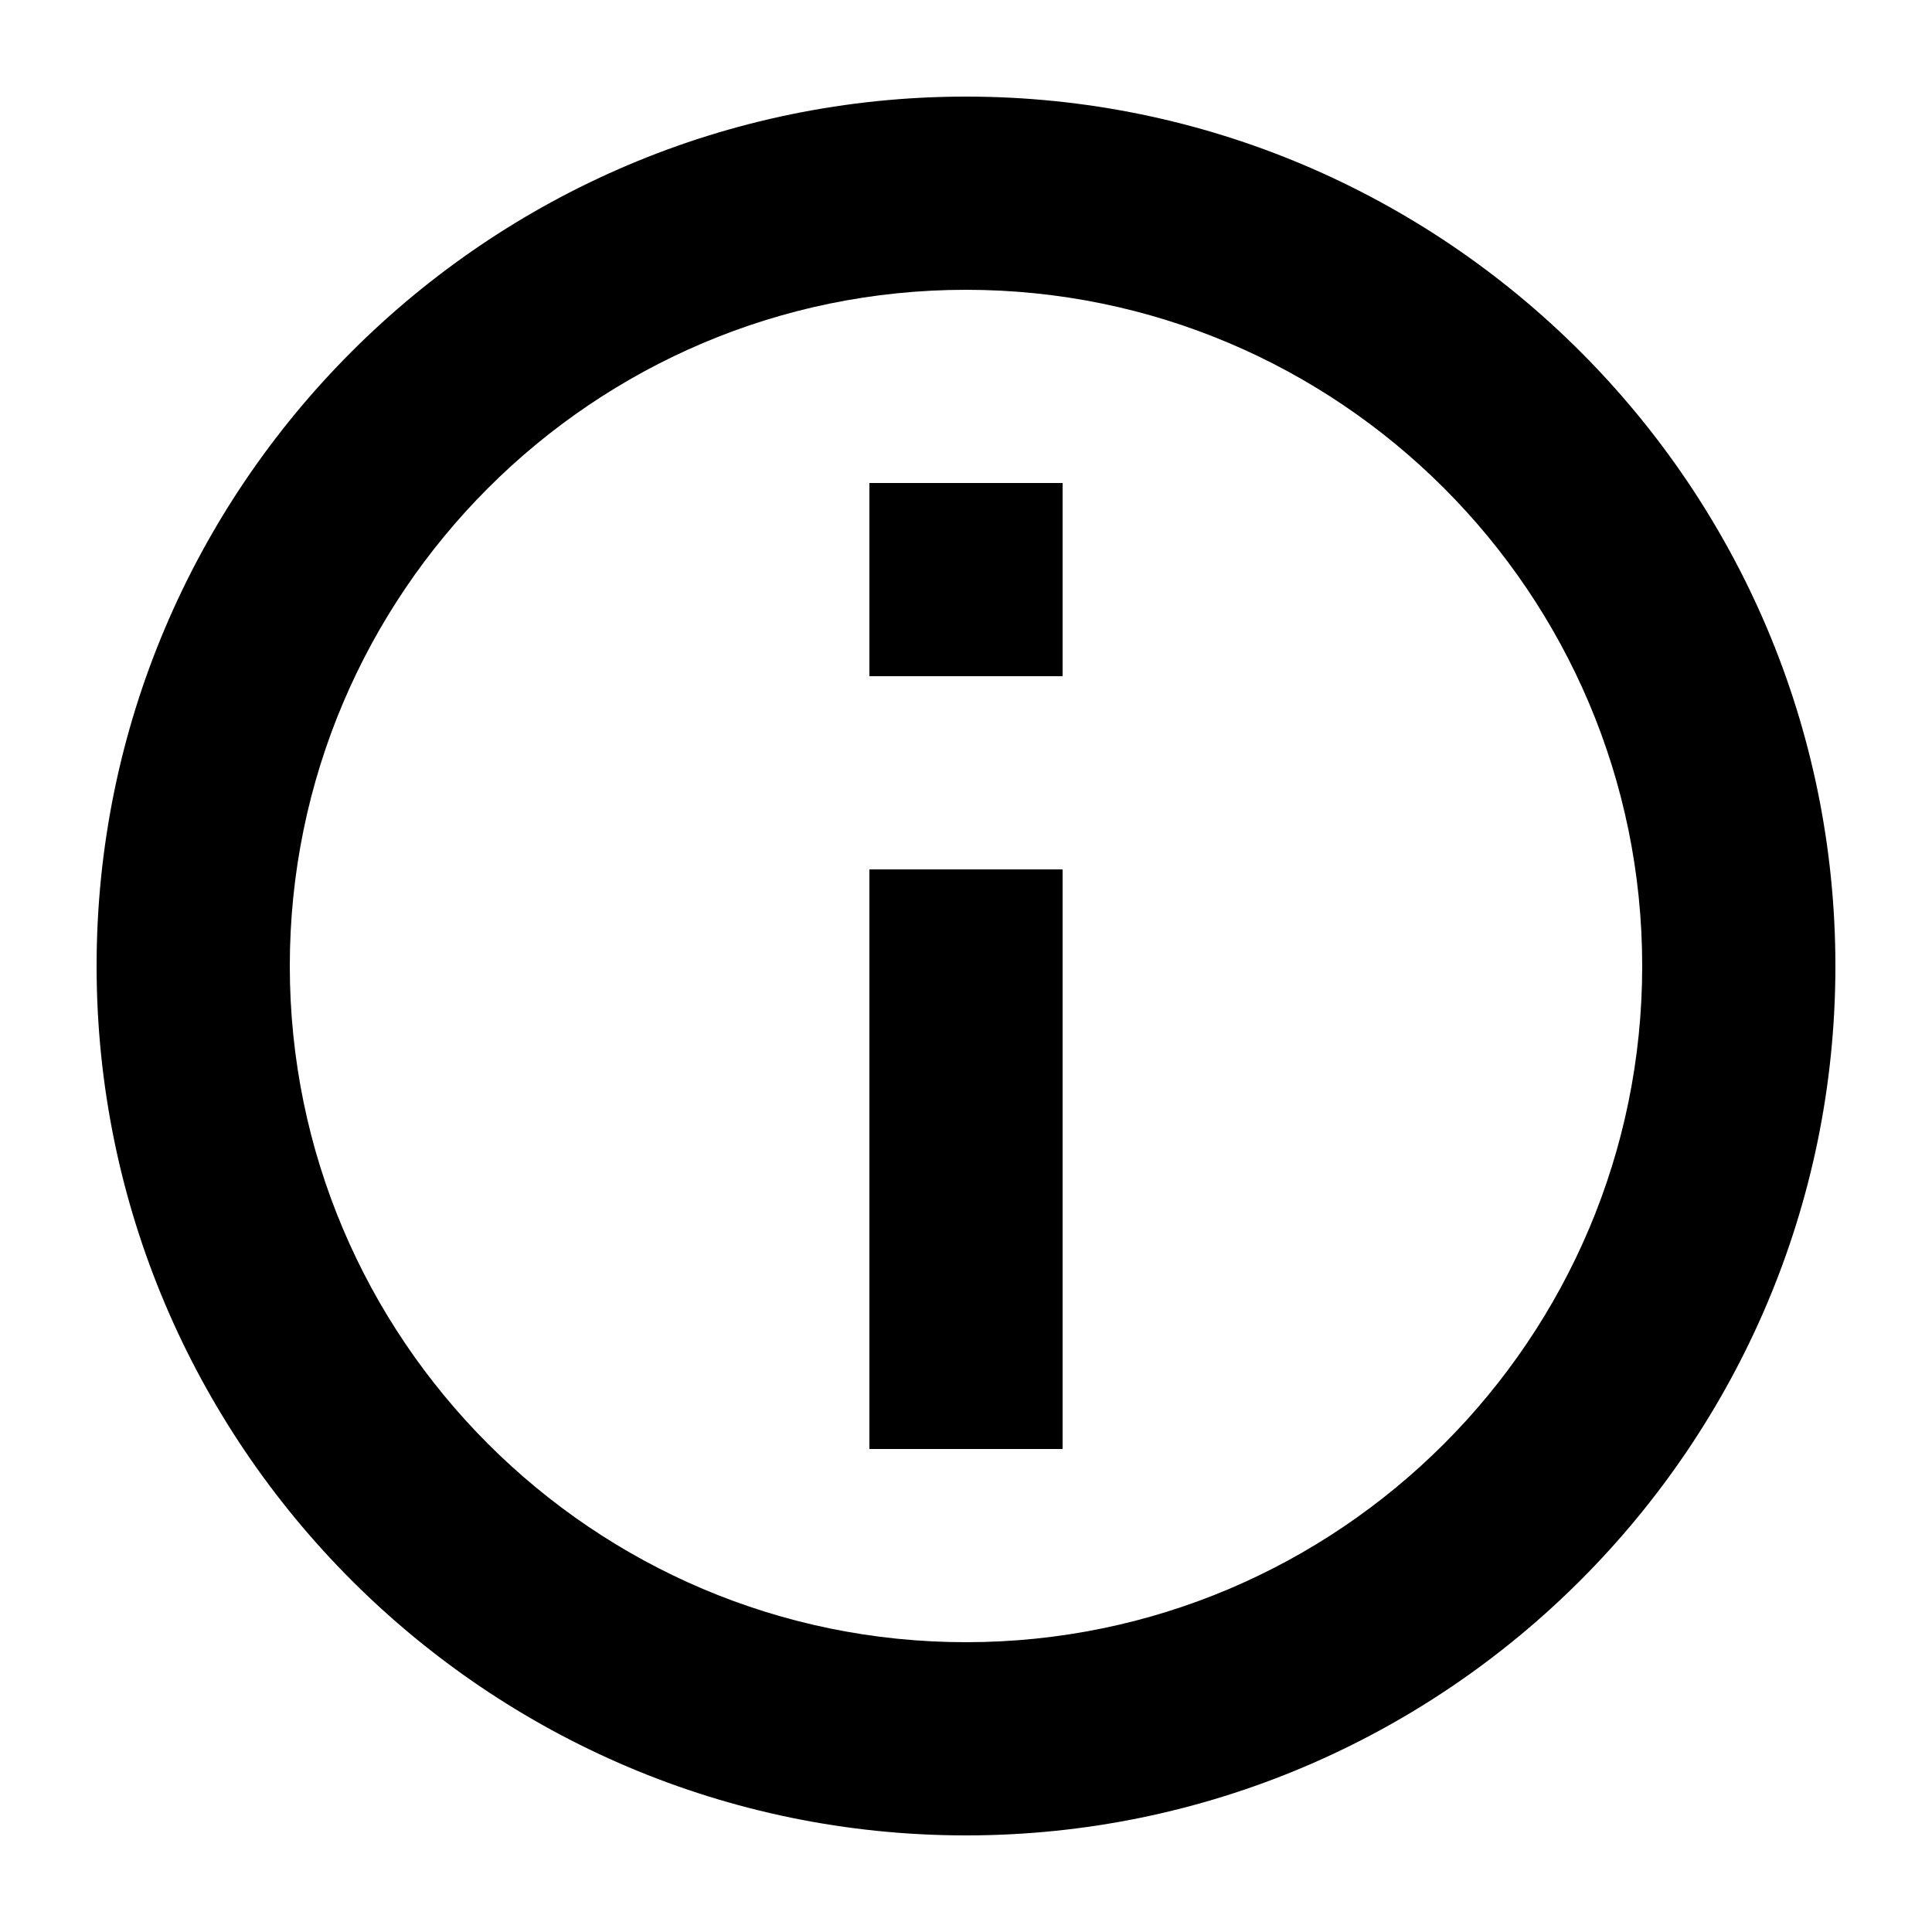
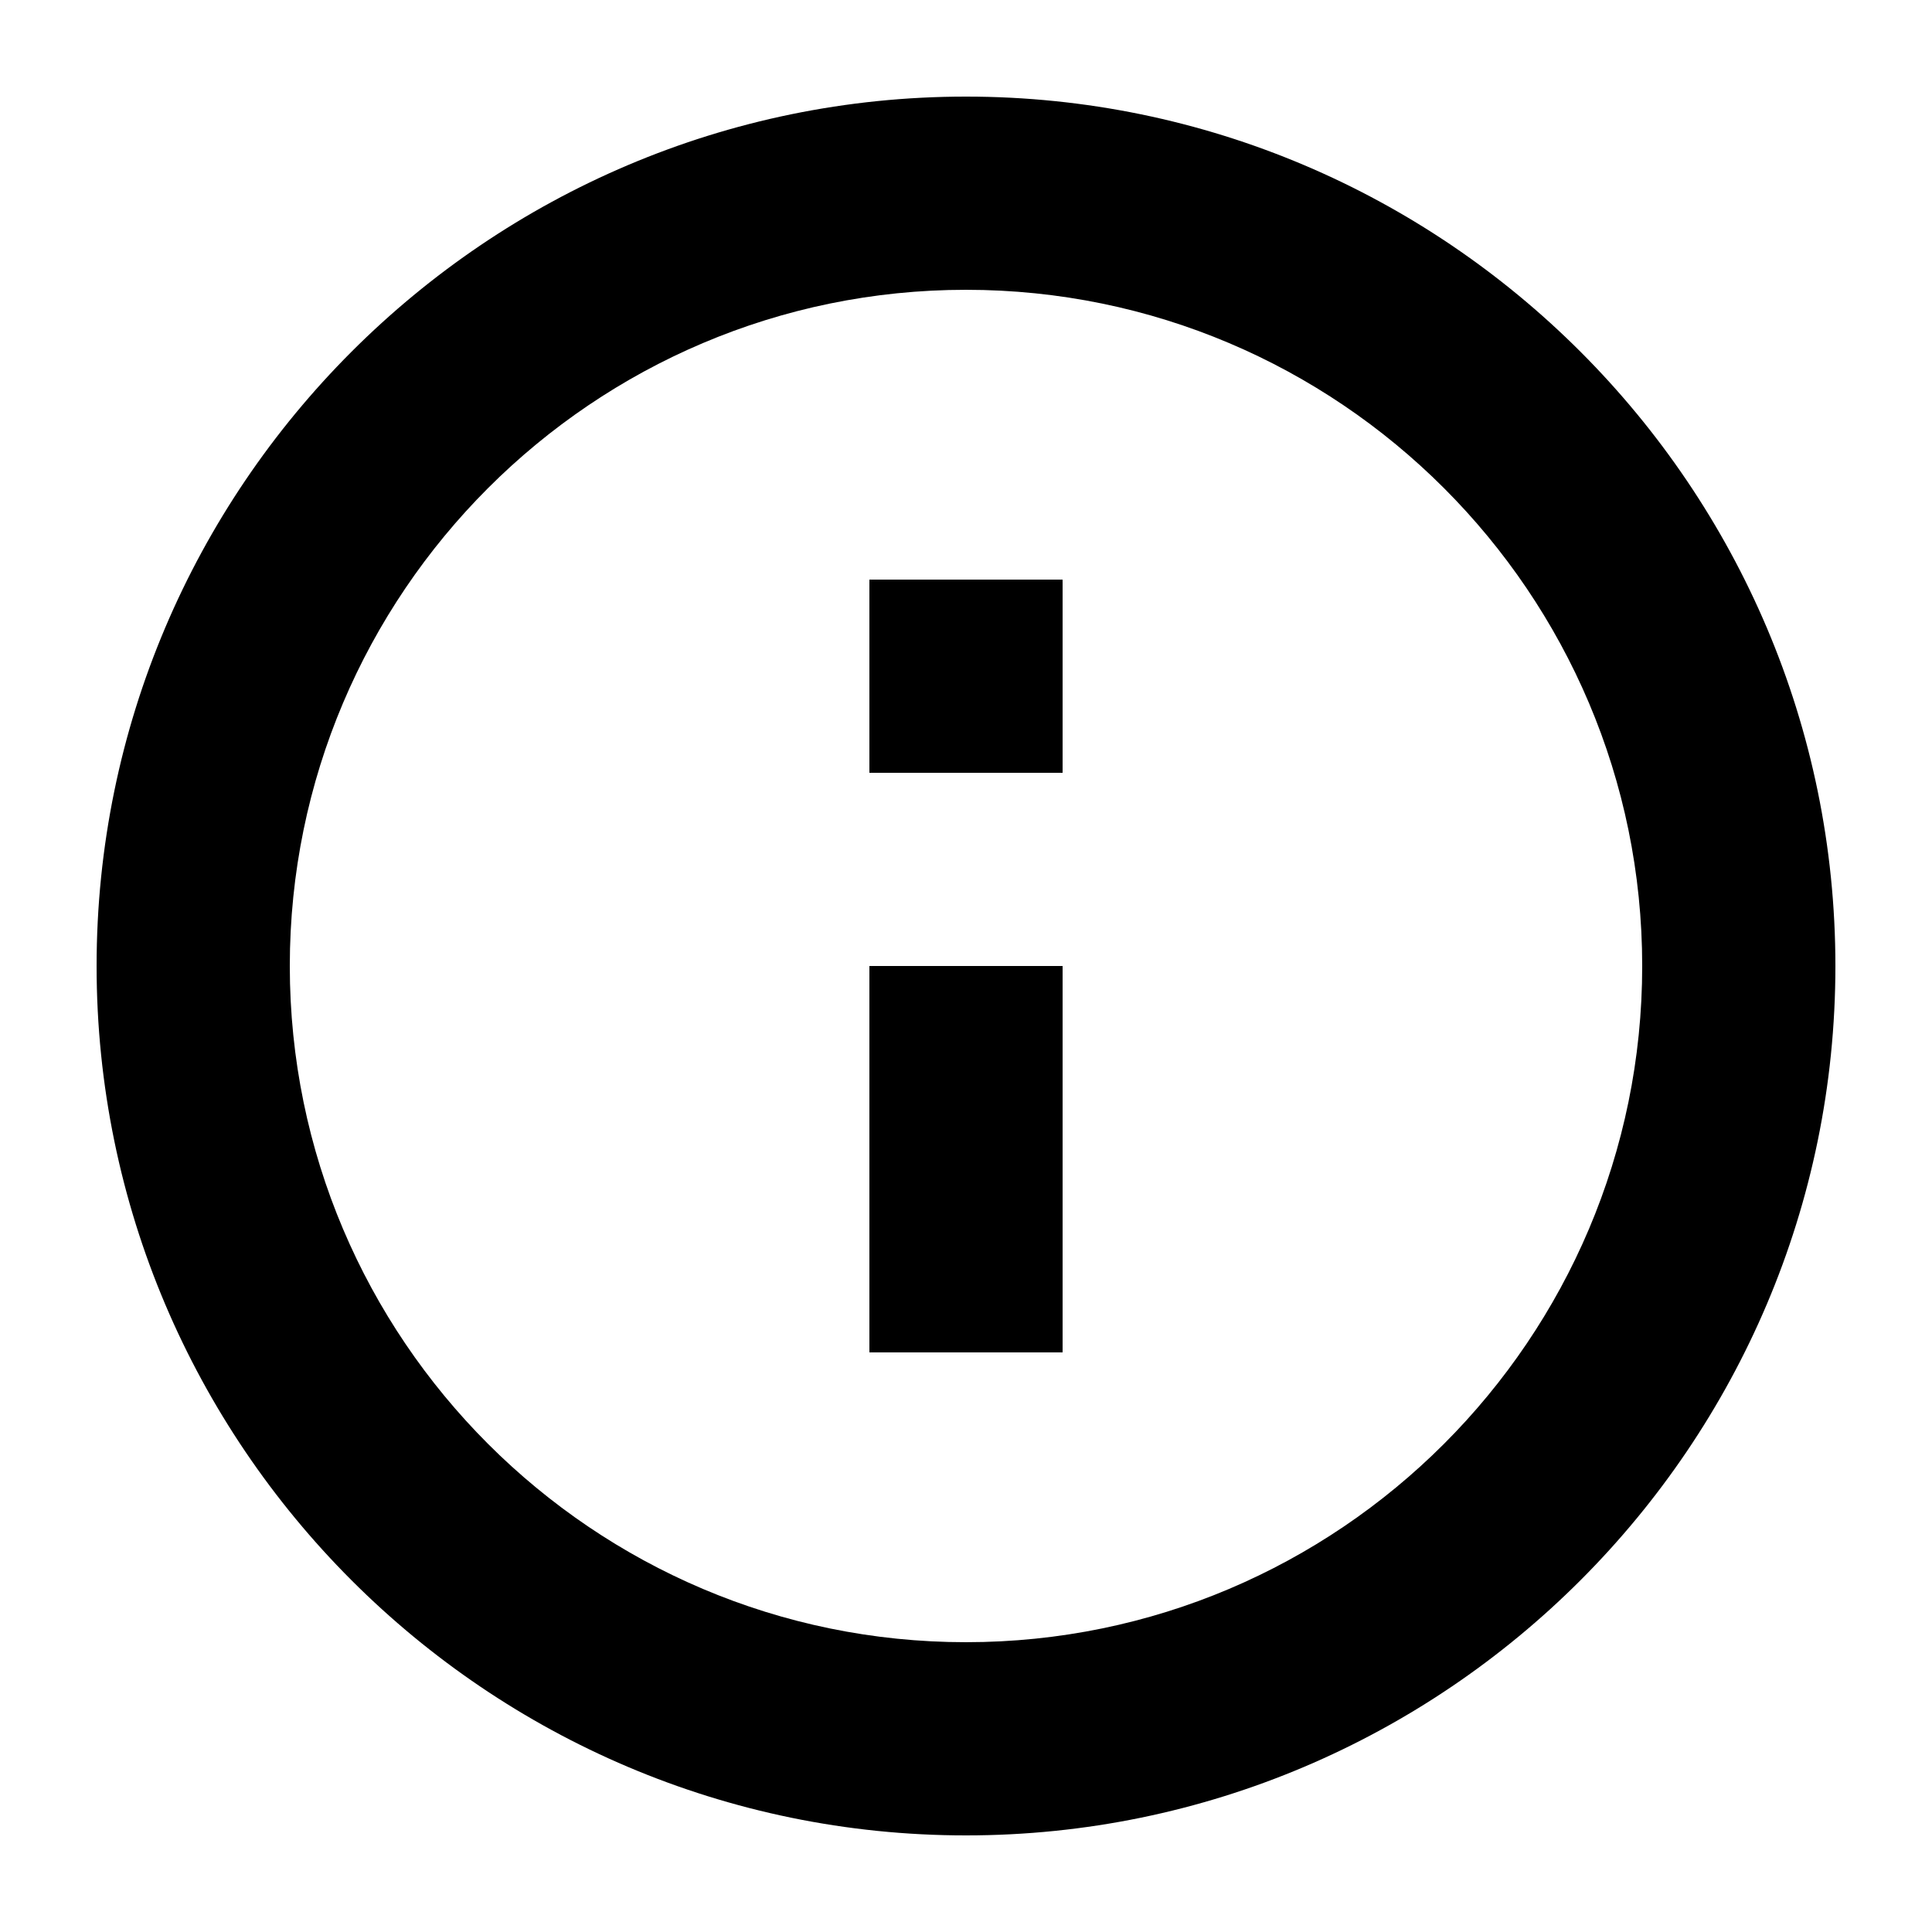
<svg xmlns="http://www.w3.org/2000/svg" width="20" height="20" fill="currentColor" viewBox="0 0 20 20">
-   <path d="M10 1c-4.96 0-9 4.04-9 9s4.04 9 9 9 9-4.04 9-9-4.04-9-9-9m0 16c-3.86 0-7-3.14-7-7s3.14-7 7-7 7 3.14 7 7-3.14 7-7 7M9 9h2v6H9zm0-4h2v2H9z" />
+   <path d="M10 1c-4.96 0-9 4.04-9 9s4.04 9 9 9 9-4.04 9-9-4.04-9-9-9m0 16c-3.86 0-7-3.14-7-7s3.14-7 7-7 7 3.14 7 7-3.14 7-7 7m-1-7h2v4H9zm0-4h2v2H9z" />
</svg>
